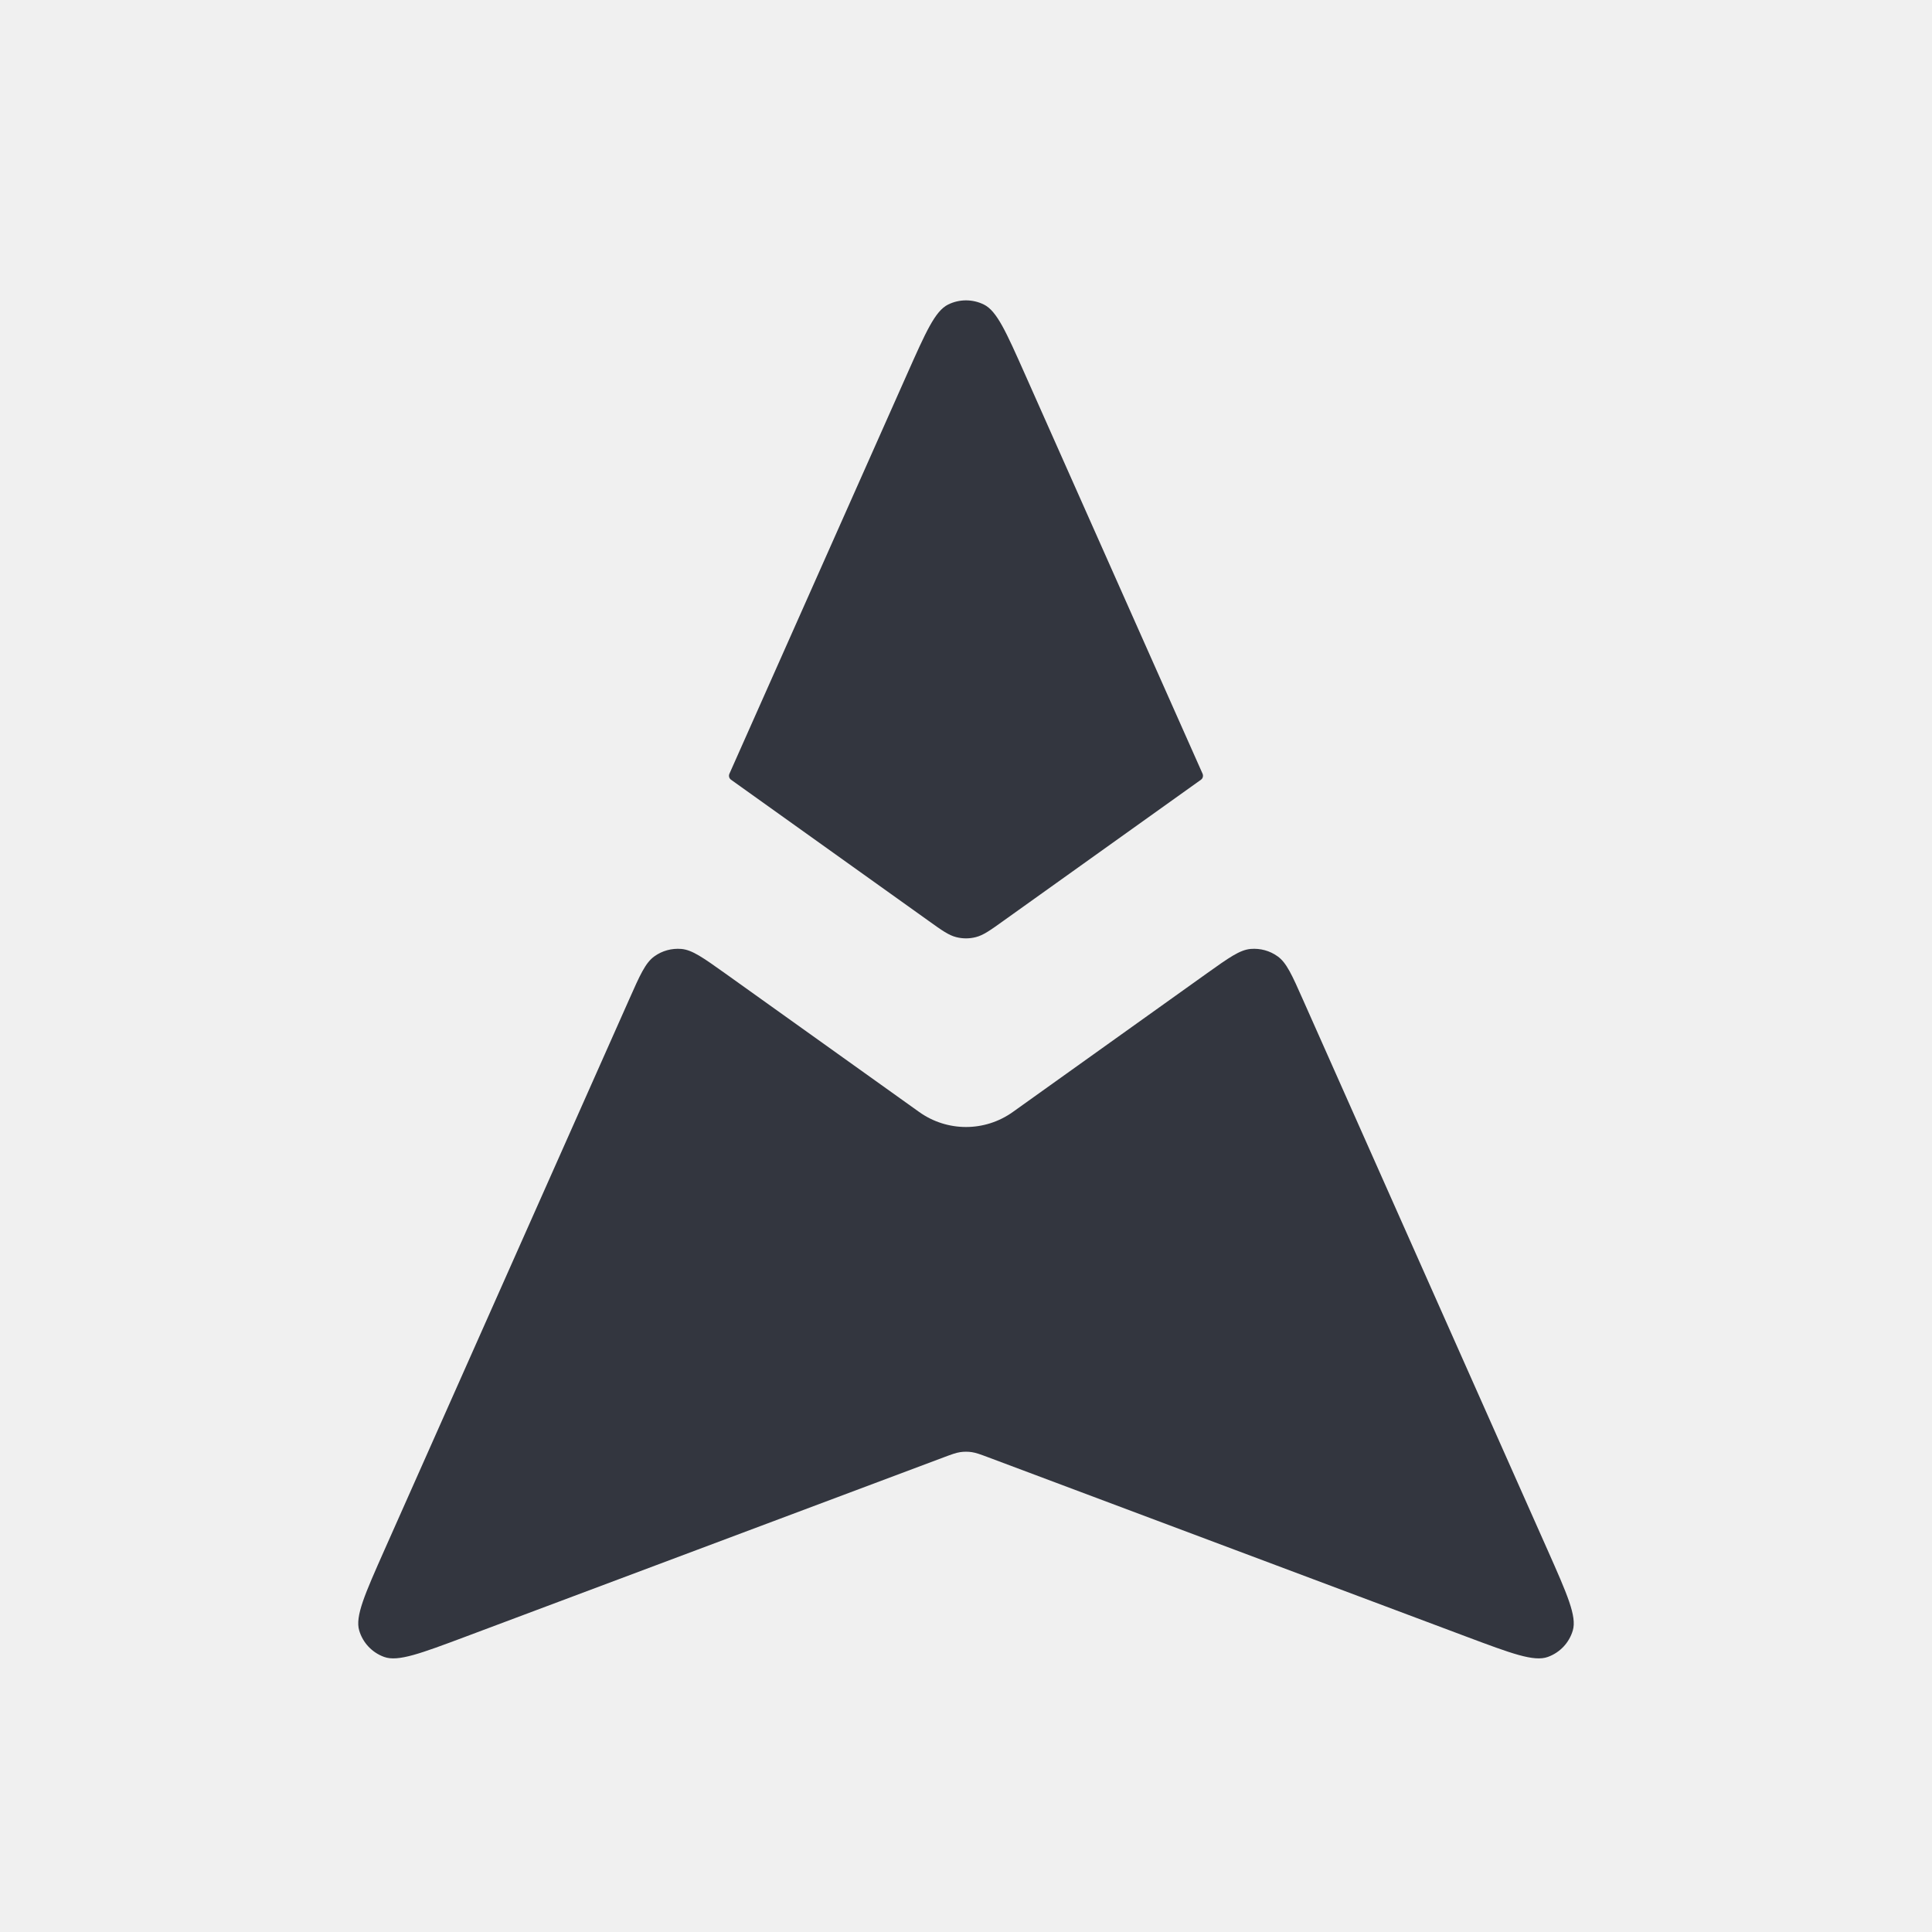
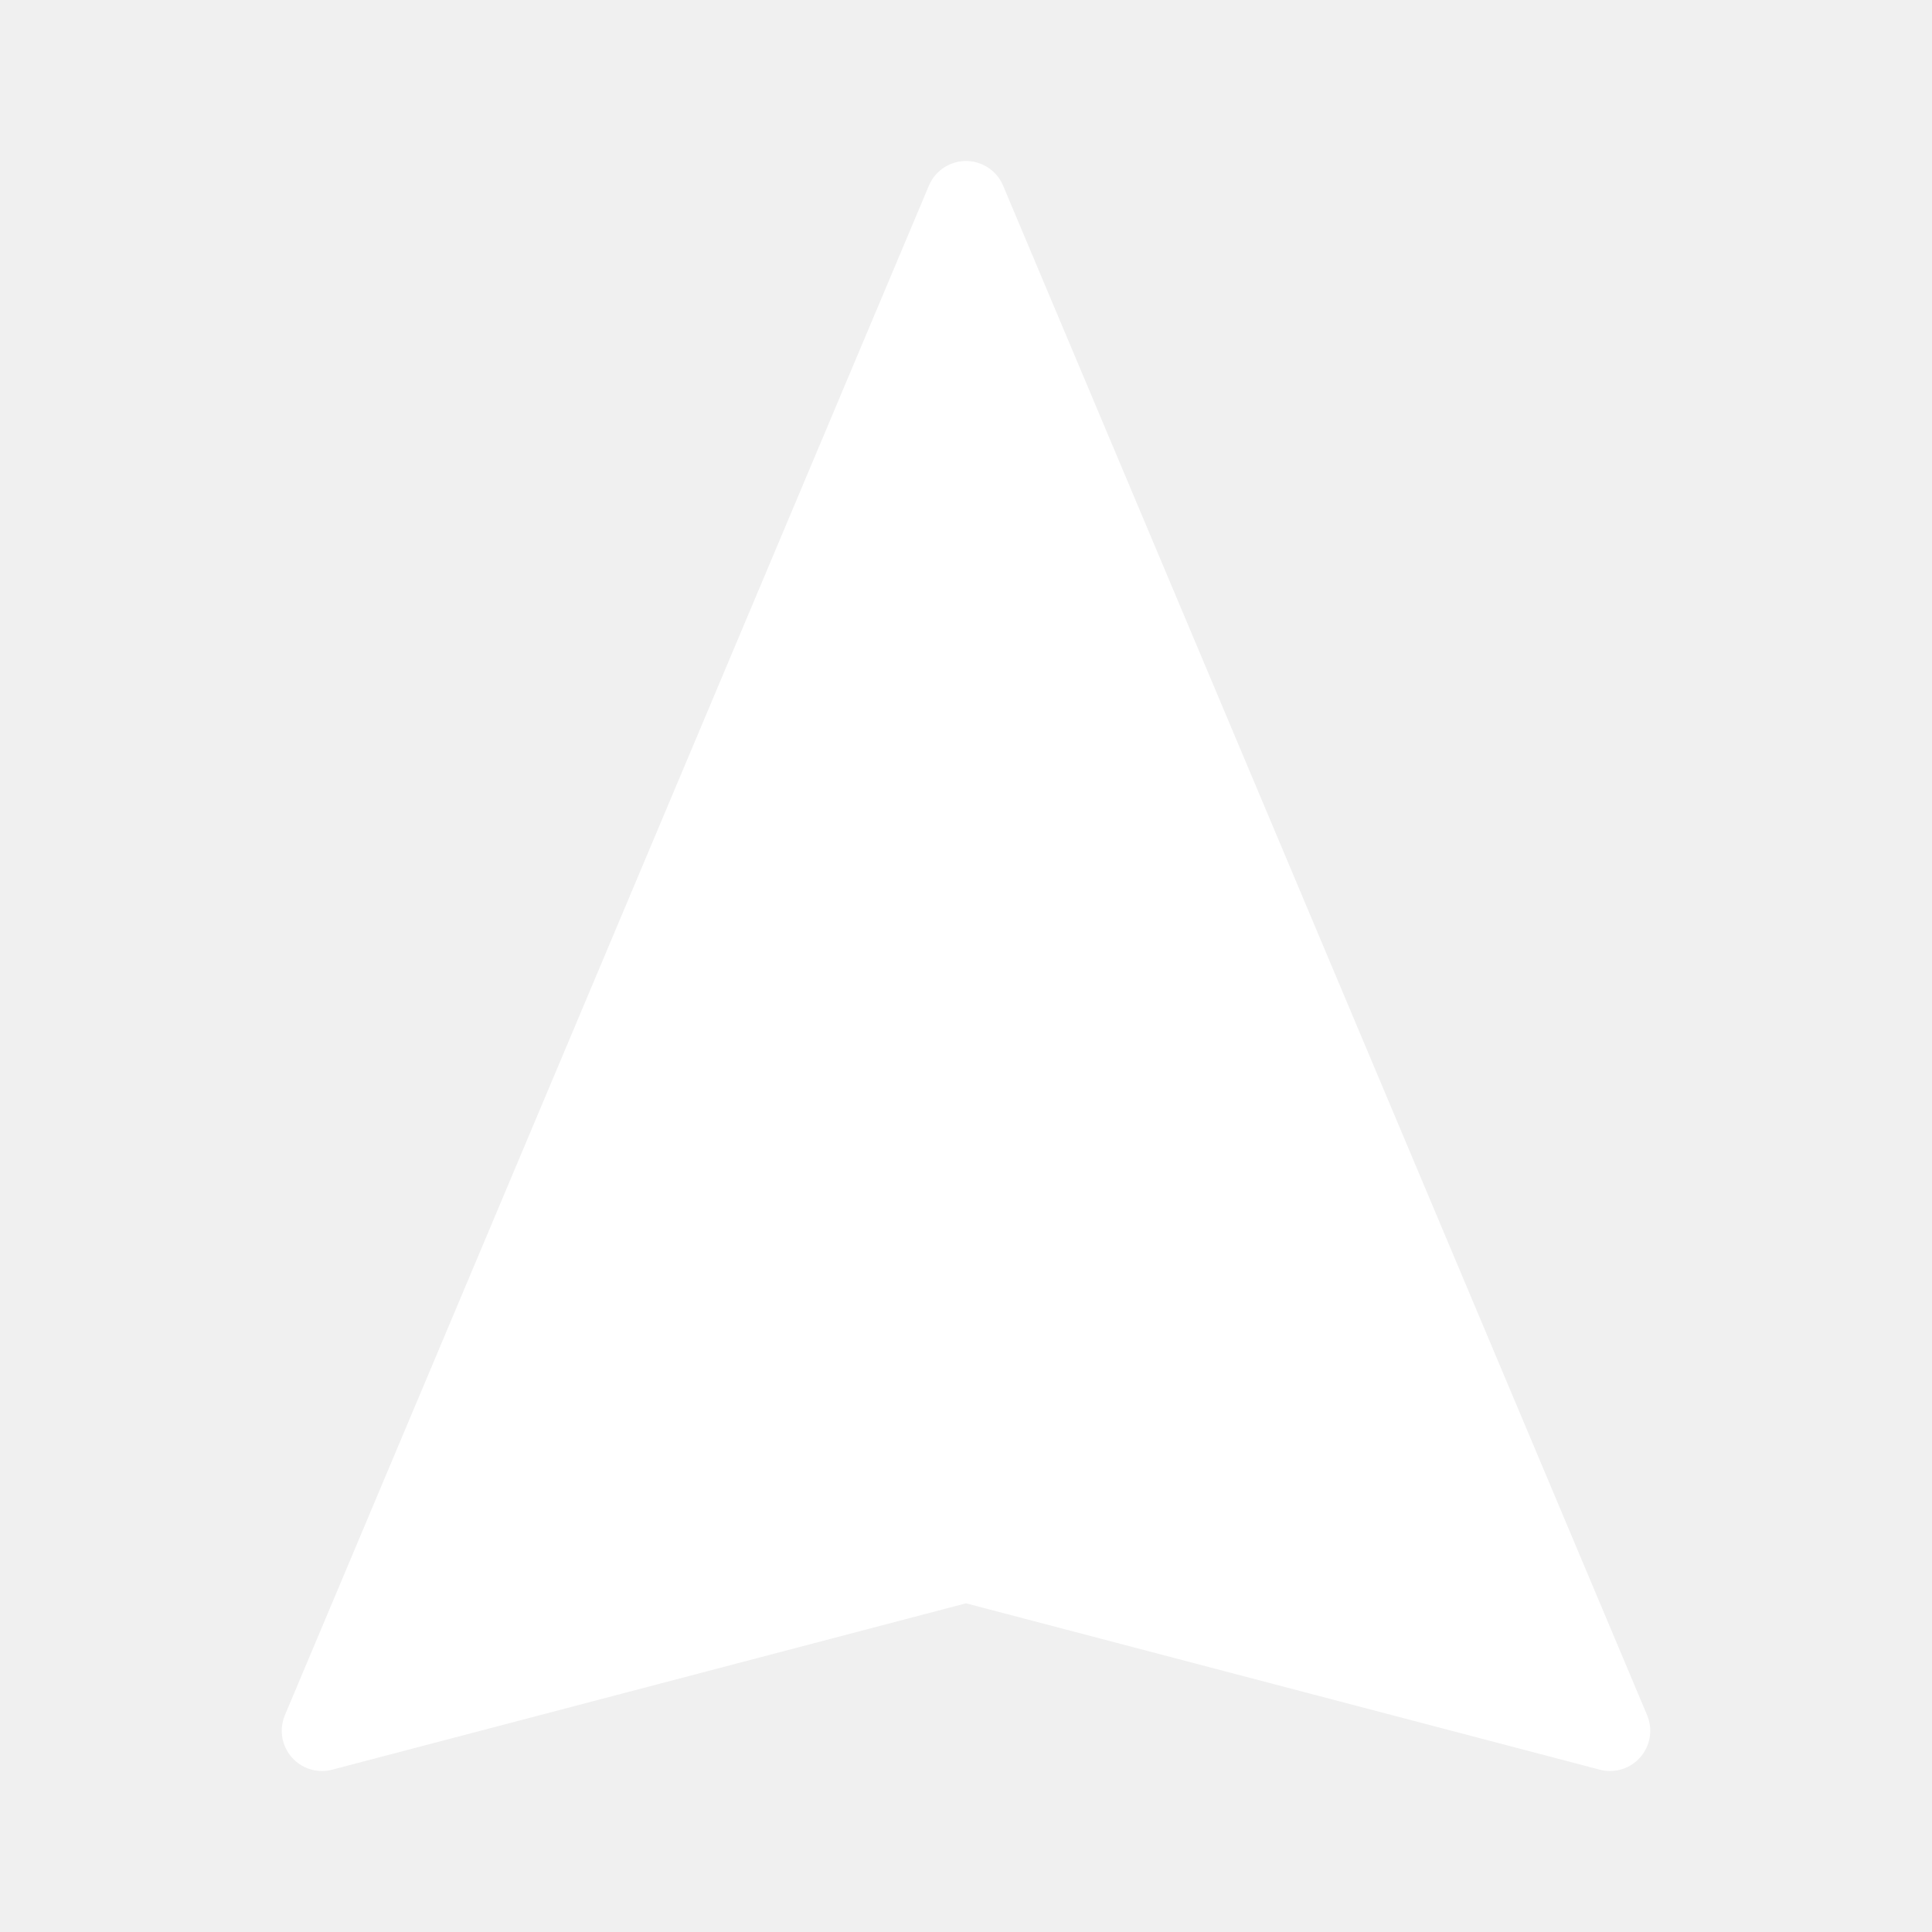
- <svg xmlns="http://www.w3.org/2000/svg" width="800px" height="800px" viewBox="0 0 24 24" fill="#FFFFFF">
-   <path clip-rule="evenodd" d="M9.01 12.093C8.736 11.898 8.6 11.8 8.464 11.788C8.345 11.778 8.226 11.81 8.129 11.88C8.018 11.959 7.95 12.112 7.814 12.419L4.775 19.256L4.775 19.256C4.532 19.804 4.41 20.078 4.462 20.254C4.507 20.407 4.622 20.529 4.772 20.583C4.945 20.646 5.226 20.54 5.787 20.33L11.719 18.105C11.823 18.066 11.875 18.047 11.928 18.039C11.976 18.032 12.024 18.032 12.072 18.039C12.125 18.047 12.177 18.066 12.281 18.105L18.213 20.33C18.774 20.54 19.055 20.646 19.228 20.583C19.378 20.529 19.493 20.407 19.538 20.254C19.59 20.078 19.468 19.804 19.225 19.256L16.186 12.419C16.05 12.112 15.982 11.959 15.871 11.88C15.774 11.81 15.655 11.778 15.536 11.788C15.4 11.8 15.264 11.898 14.99 12.093L12.581 13.814C12.233 14.062 11.767 14.062 11.419 13.814L9.01 12.093ZM9.061 9.612C9.049 9.639 9.058 9.67 9.081 9.686L11.535 11.439C11.702 11.559 11.786 11.618 11.877 11.641C11.958 11.662 12.042 11.662 12.123 11.641C12.214 11.618 12.298 11.559 12.465 11.439L14.919 9.686C14.942 9.67 14.95 9.639 14.939 9.612L12.731 4.645C12.499 4.124 12.384 3.863 12.222 3.783C12.082 3.714 11.918 3.714 11.778 3.783C11.616 3.863 11.501 4.124 11.269 4.645L9.061 9.612Z" fill="#33363F" />
+ <svg xmlns="http://www.w3.org/2000/svg" width="800px" height="800px" viewBox="0 0 24 24">
+   <g id="Complete">
+     <g id="navigation">
+       <polyline fill="#FFFFFF" points="12 2.5 4 21.5 12 19.4 20 21.5 12 2.5" stroke="#FFFFFF" stroke-linecap="round" stroke-linejoin="round" stroke-width="1" />
+     </g>
+   </g>
</svg>
